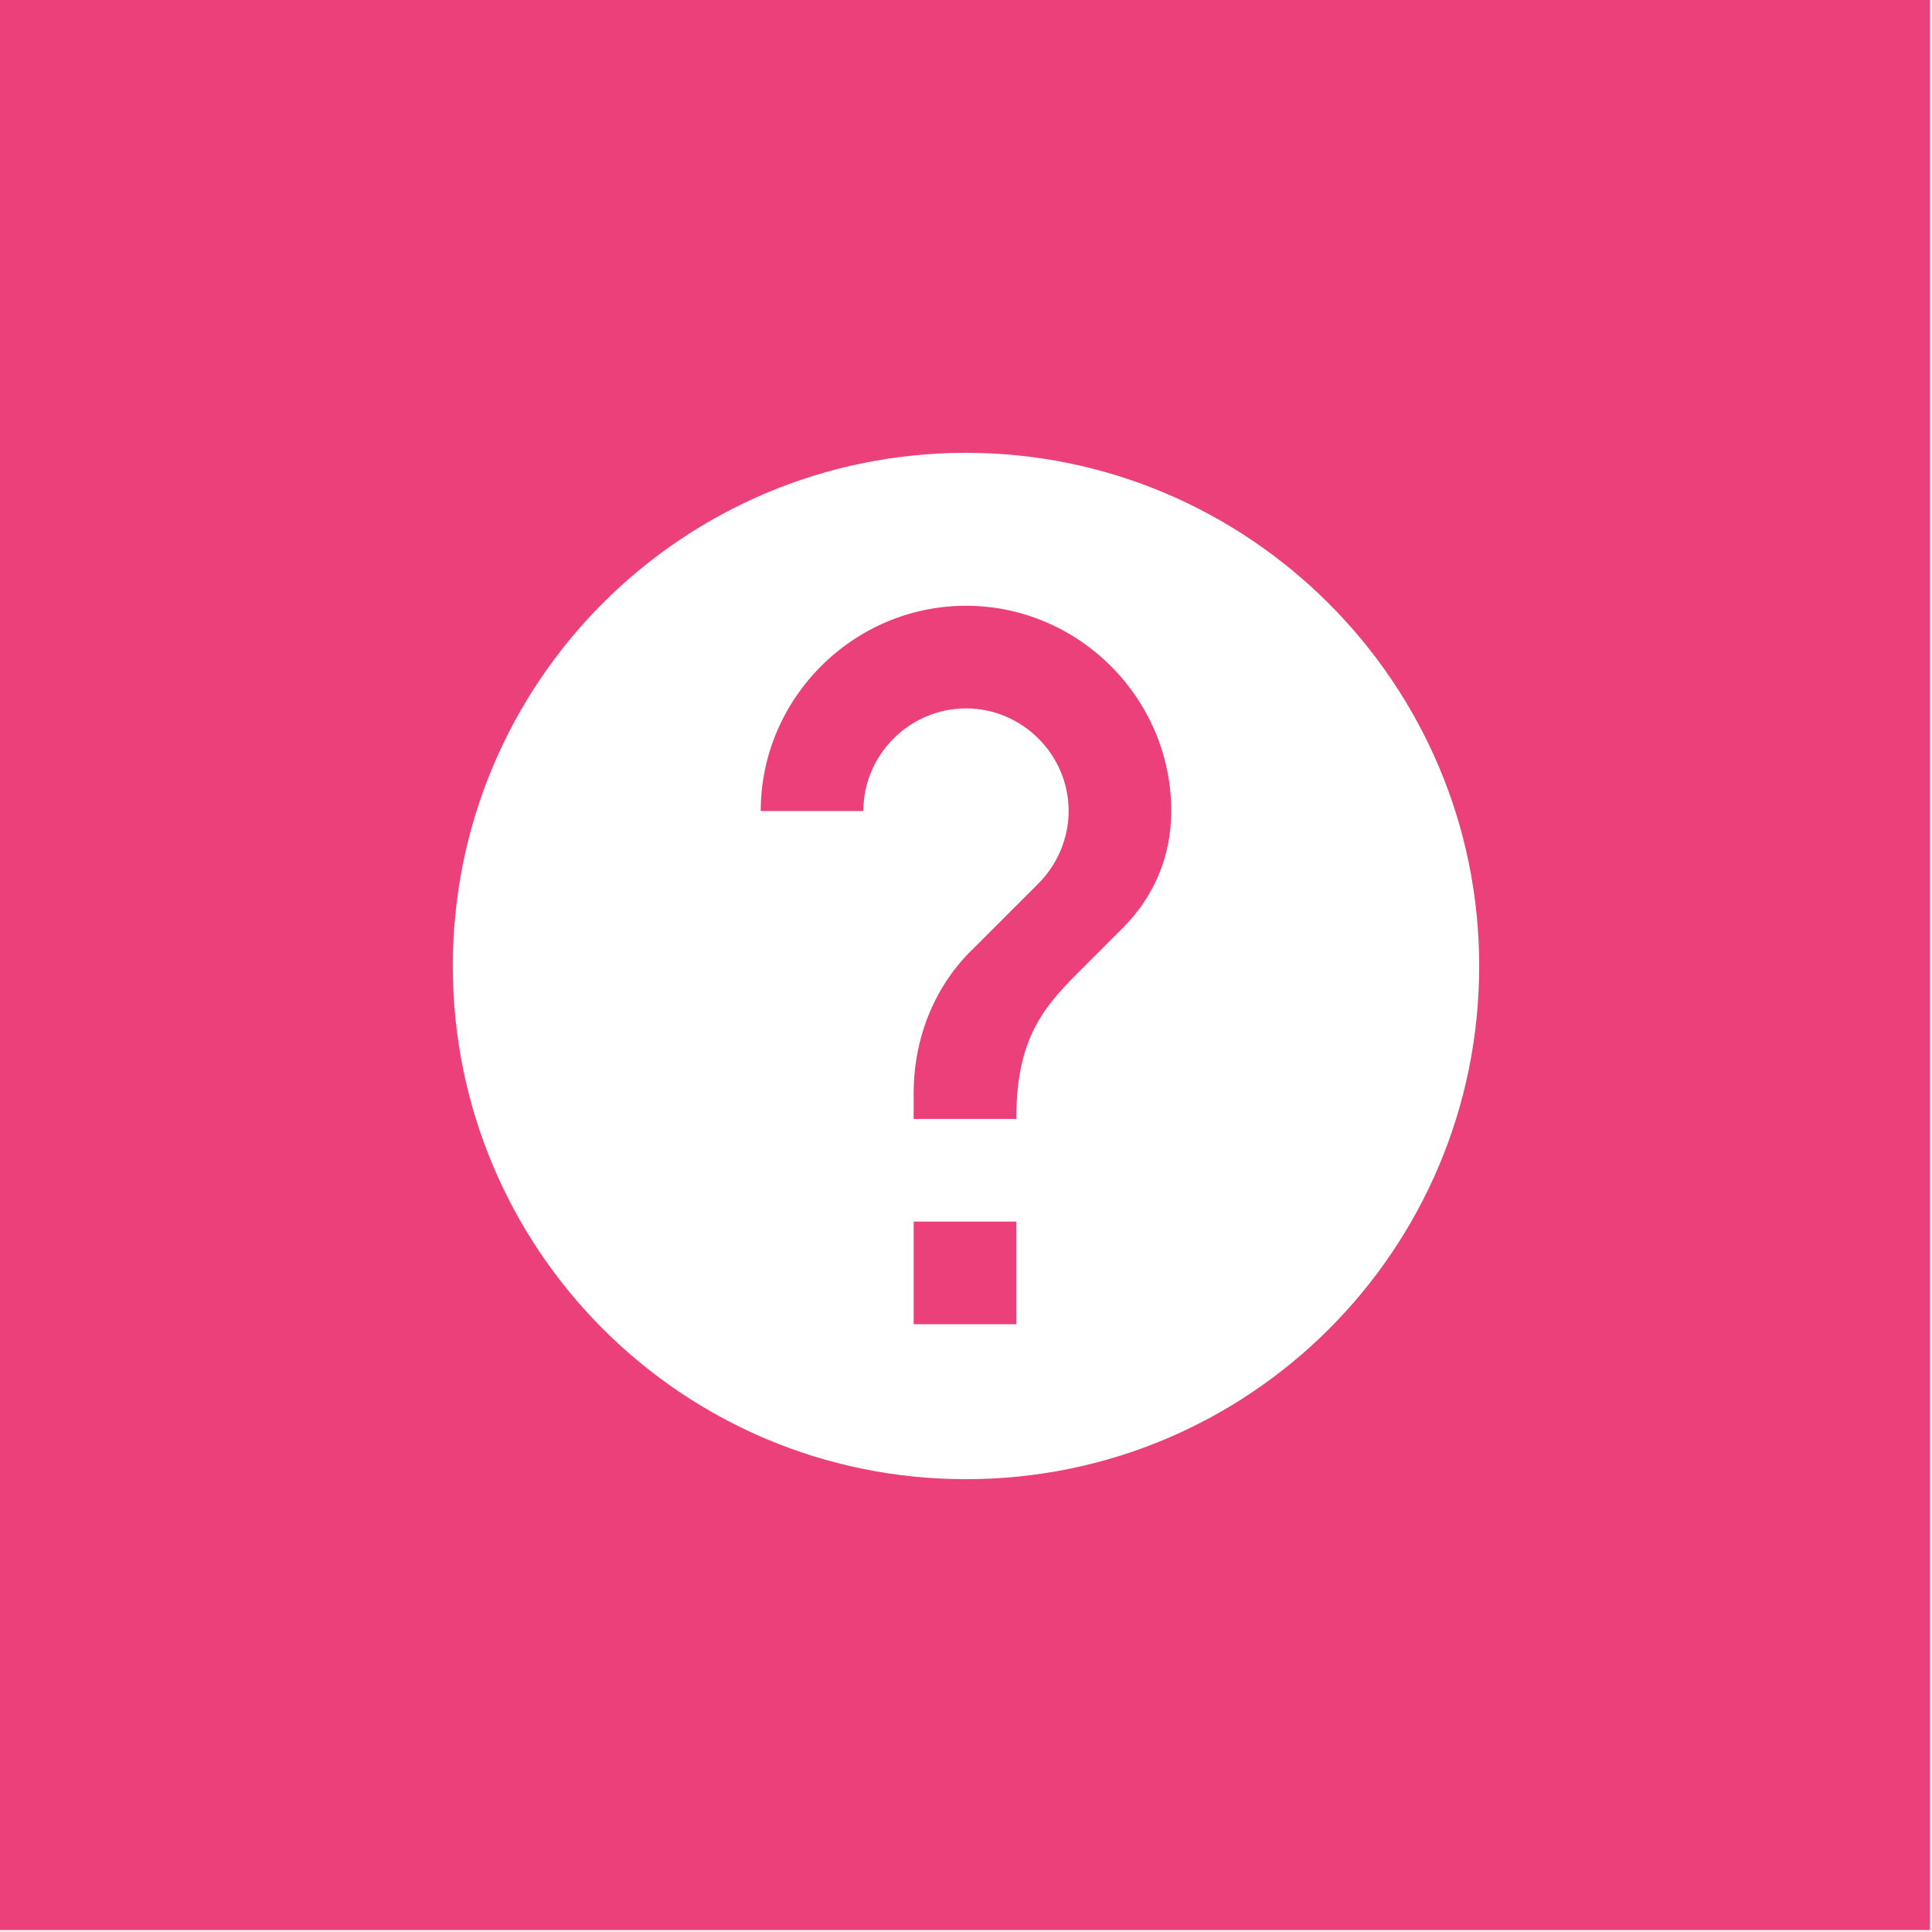
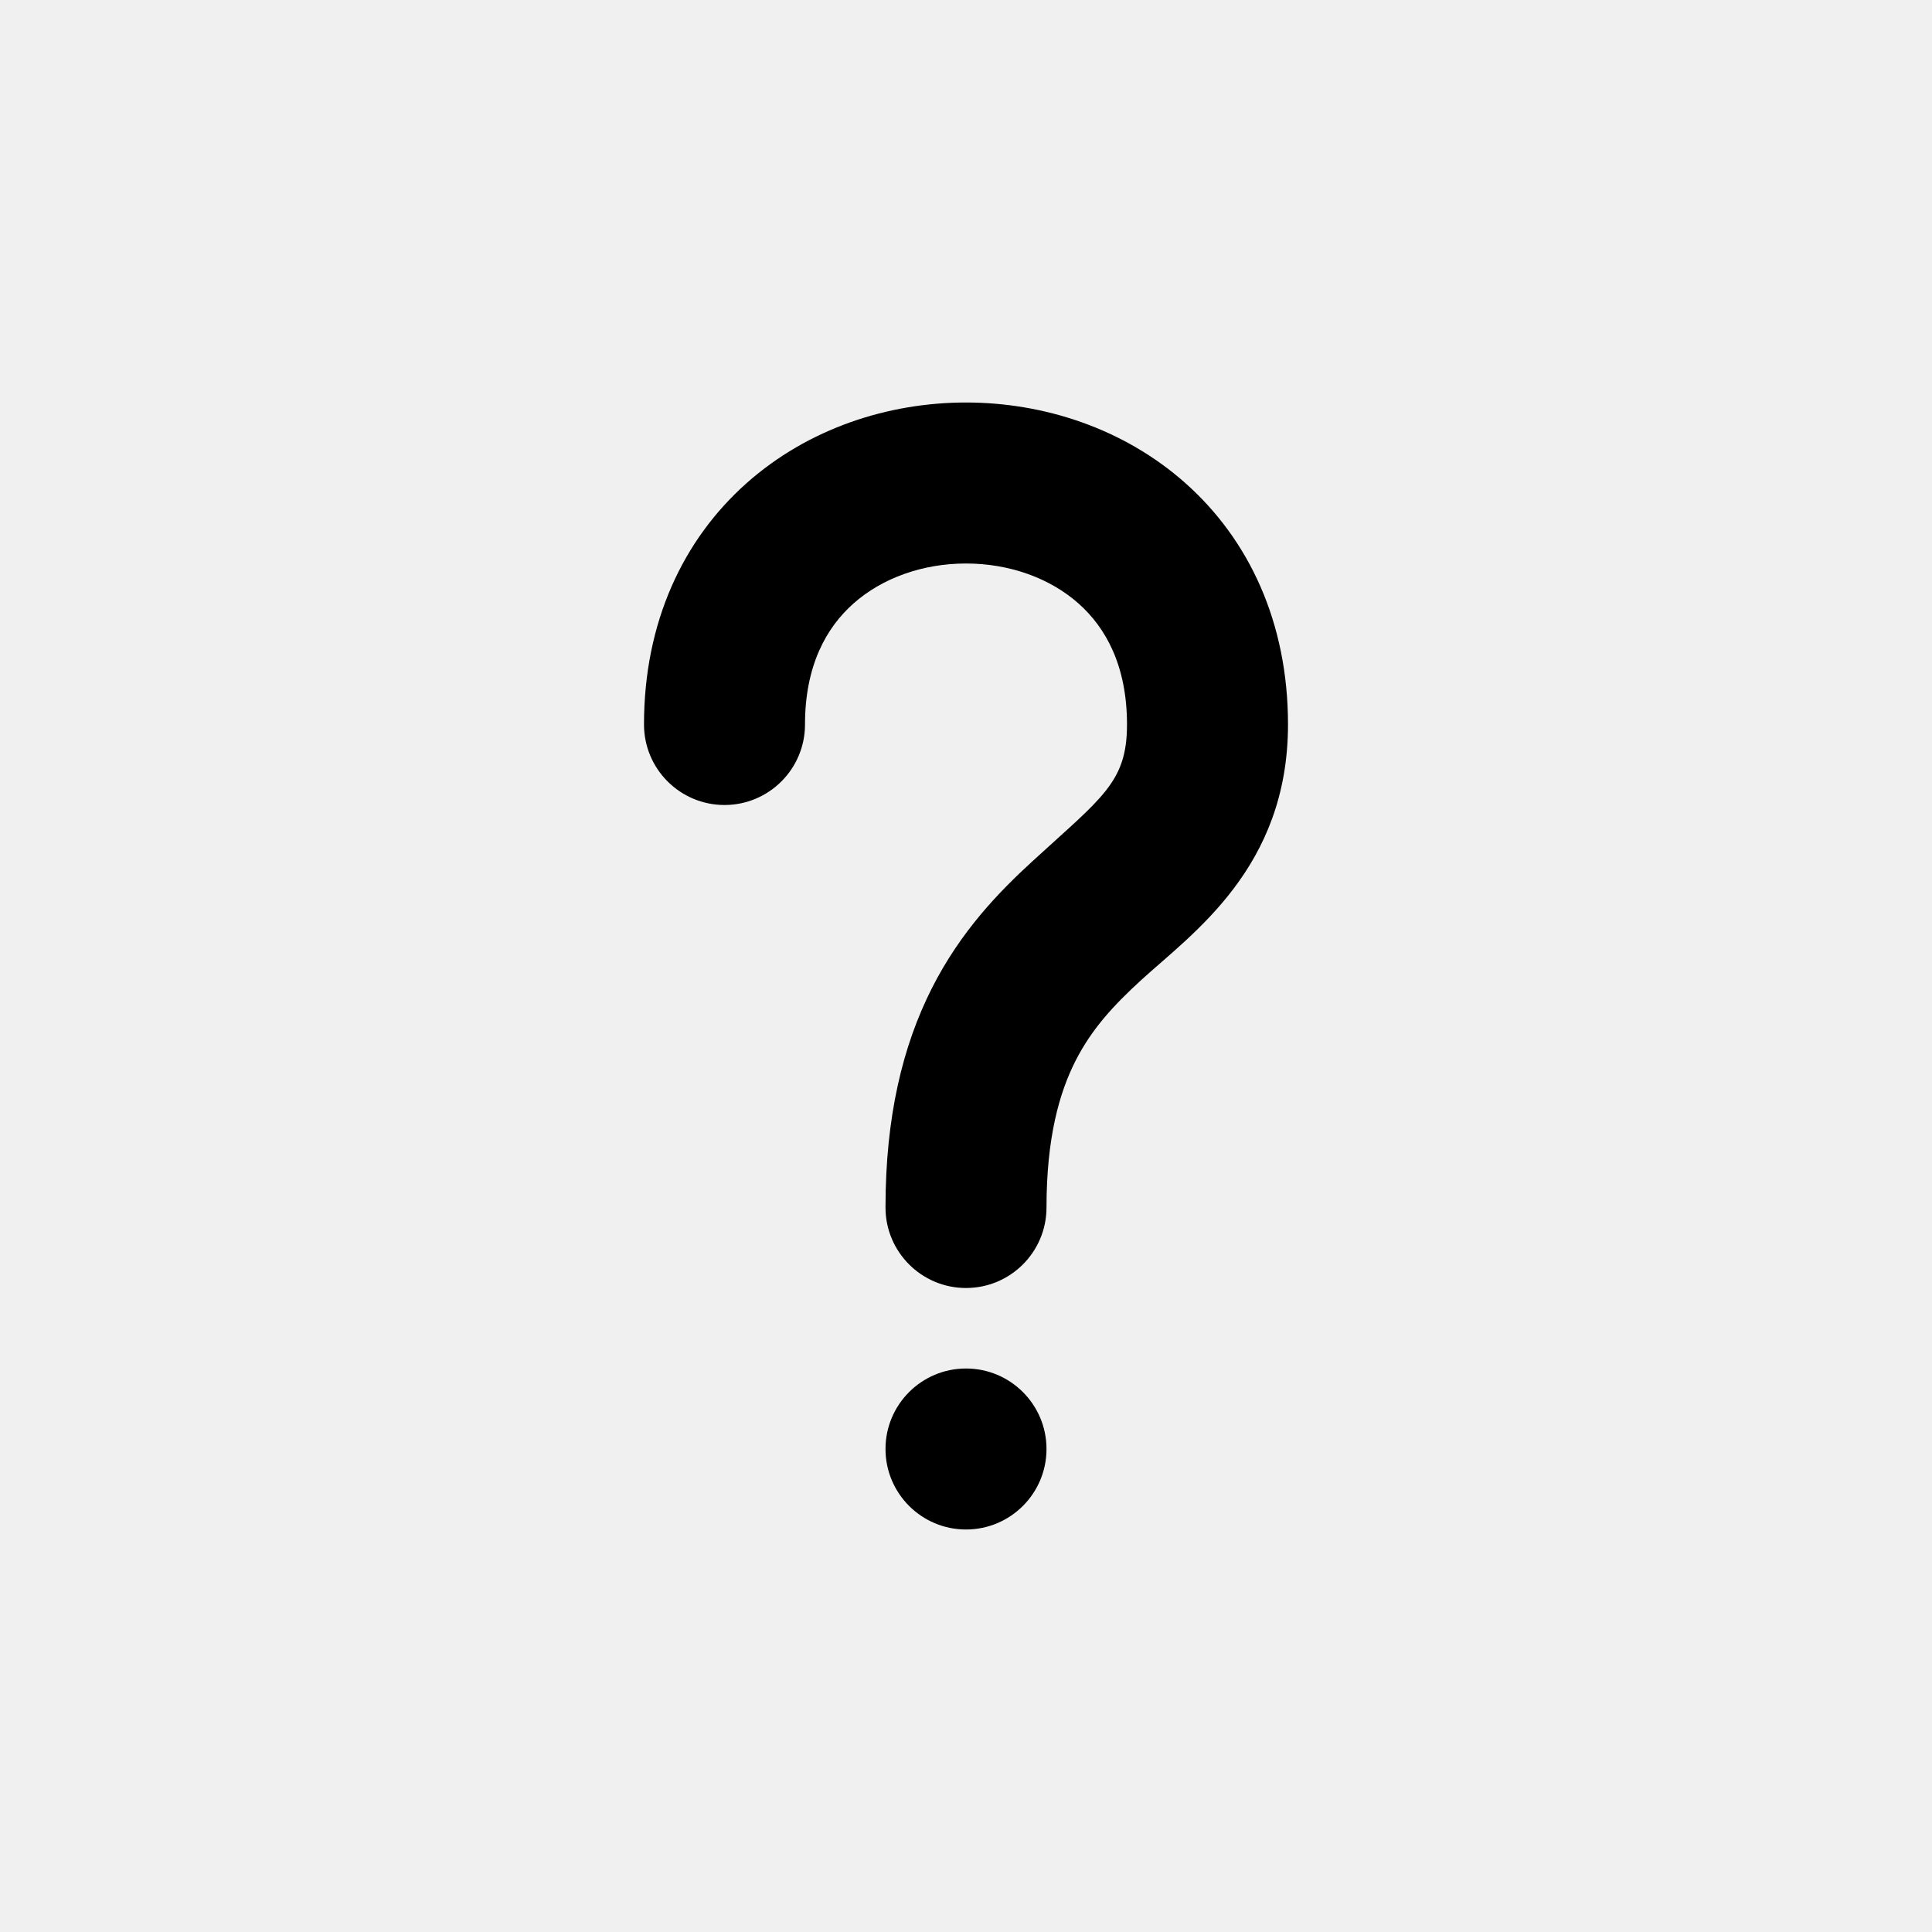
- <svg xmlns="http://www.w3.org/2000/svg" version="1.1" id="aide-portail-ent-1" x="0px" y="0px" viewBox="0 0 96 96" style="enable-background:new 0 0 96 96;" xml:space="preserve">
-   <style type="text/css">
- 	.st0{fill:#EC407A;}
- 	.st1{fill:#FFFFFF;}
- </style>
-   <rect id="bg" class="st0" width="95.9" height="95.9" />
-   <path id="icone" class="st1" d="M55.8,46.1l-2.3,2.3c-1.8,1.8-3,3.4-3,7.2h-5.1v-1.3c0-2.8,1.1-5.4,3-7.2l3.2-3.2  c0.9-0.9,1.5-2.2,1.5-3.6c0-2.8-2.3-5.1-5.1-5.1s-5.1,2.3-5.1,5.1h-5.1c0-5.6,4.6-10.2,10.2-10.2s10.2,4.6,10.2,10.2  C58.2,42.6,57.3,44.6,55.8,46.1 M50.5,65.8h-5.1v-5.1h5.1 M48,22.5c-14.1,0-25.5,11.4-25.5,25.5S33.9,73.5,48,73.5  S73.5,62.1,73.5,48S62,22.5,48,22.5z" />
+ <svg xmlns="http://www.w3.org/2000/svg" id="icone" viewBox="0 0 24 24" fill="none">
+   <path d="M12 17C12.552 17 13 17.448 13 18C13 18.552 12.552 19 12 19C11.448 19 11 18.552 11 18C11 17.448 11.448 17 12 17Z" fill="currentColor" />
+   <path d="M12 5C12.963 5 13.959 5.32 14.727 6.003C15.513 6.702 16 7.729 16 9C16 10.781 14.809 11.595 14.176 12.175C13.835 12.487 13.562 12.781 13.36 13.179C13.161 13.571 13 14.13 13 15C13 15.552 12.552 16 12 16C11.448 16 11 15.552 11 15C11 13.87 11.214 12.991 11.577 12.274C11.938 11.562 12.415 11.075 12.824 10.7C13.691 9.905 14 9.719 14 9C14 8.271 13.737 7.798 13.398 7.497C13.041 7.18 12.537 7 12 7C11.463 7 10.959 7.18 10.602 7.497C10.263 7.798 10 8.271 10 9C10 9.552 9.552 10 9 10C8.448 10 8 9.552 8 9C8 7.729 8.487 6.702 9.273 6.003C10.041 5.32 11.037 5 12 5Z" fill="currentColor" />
</svg>
